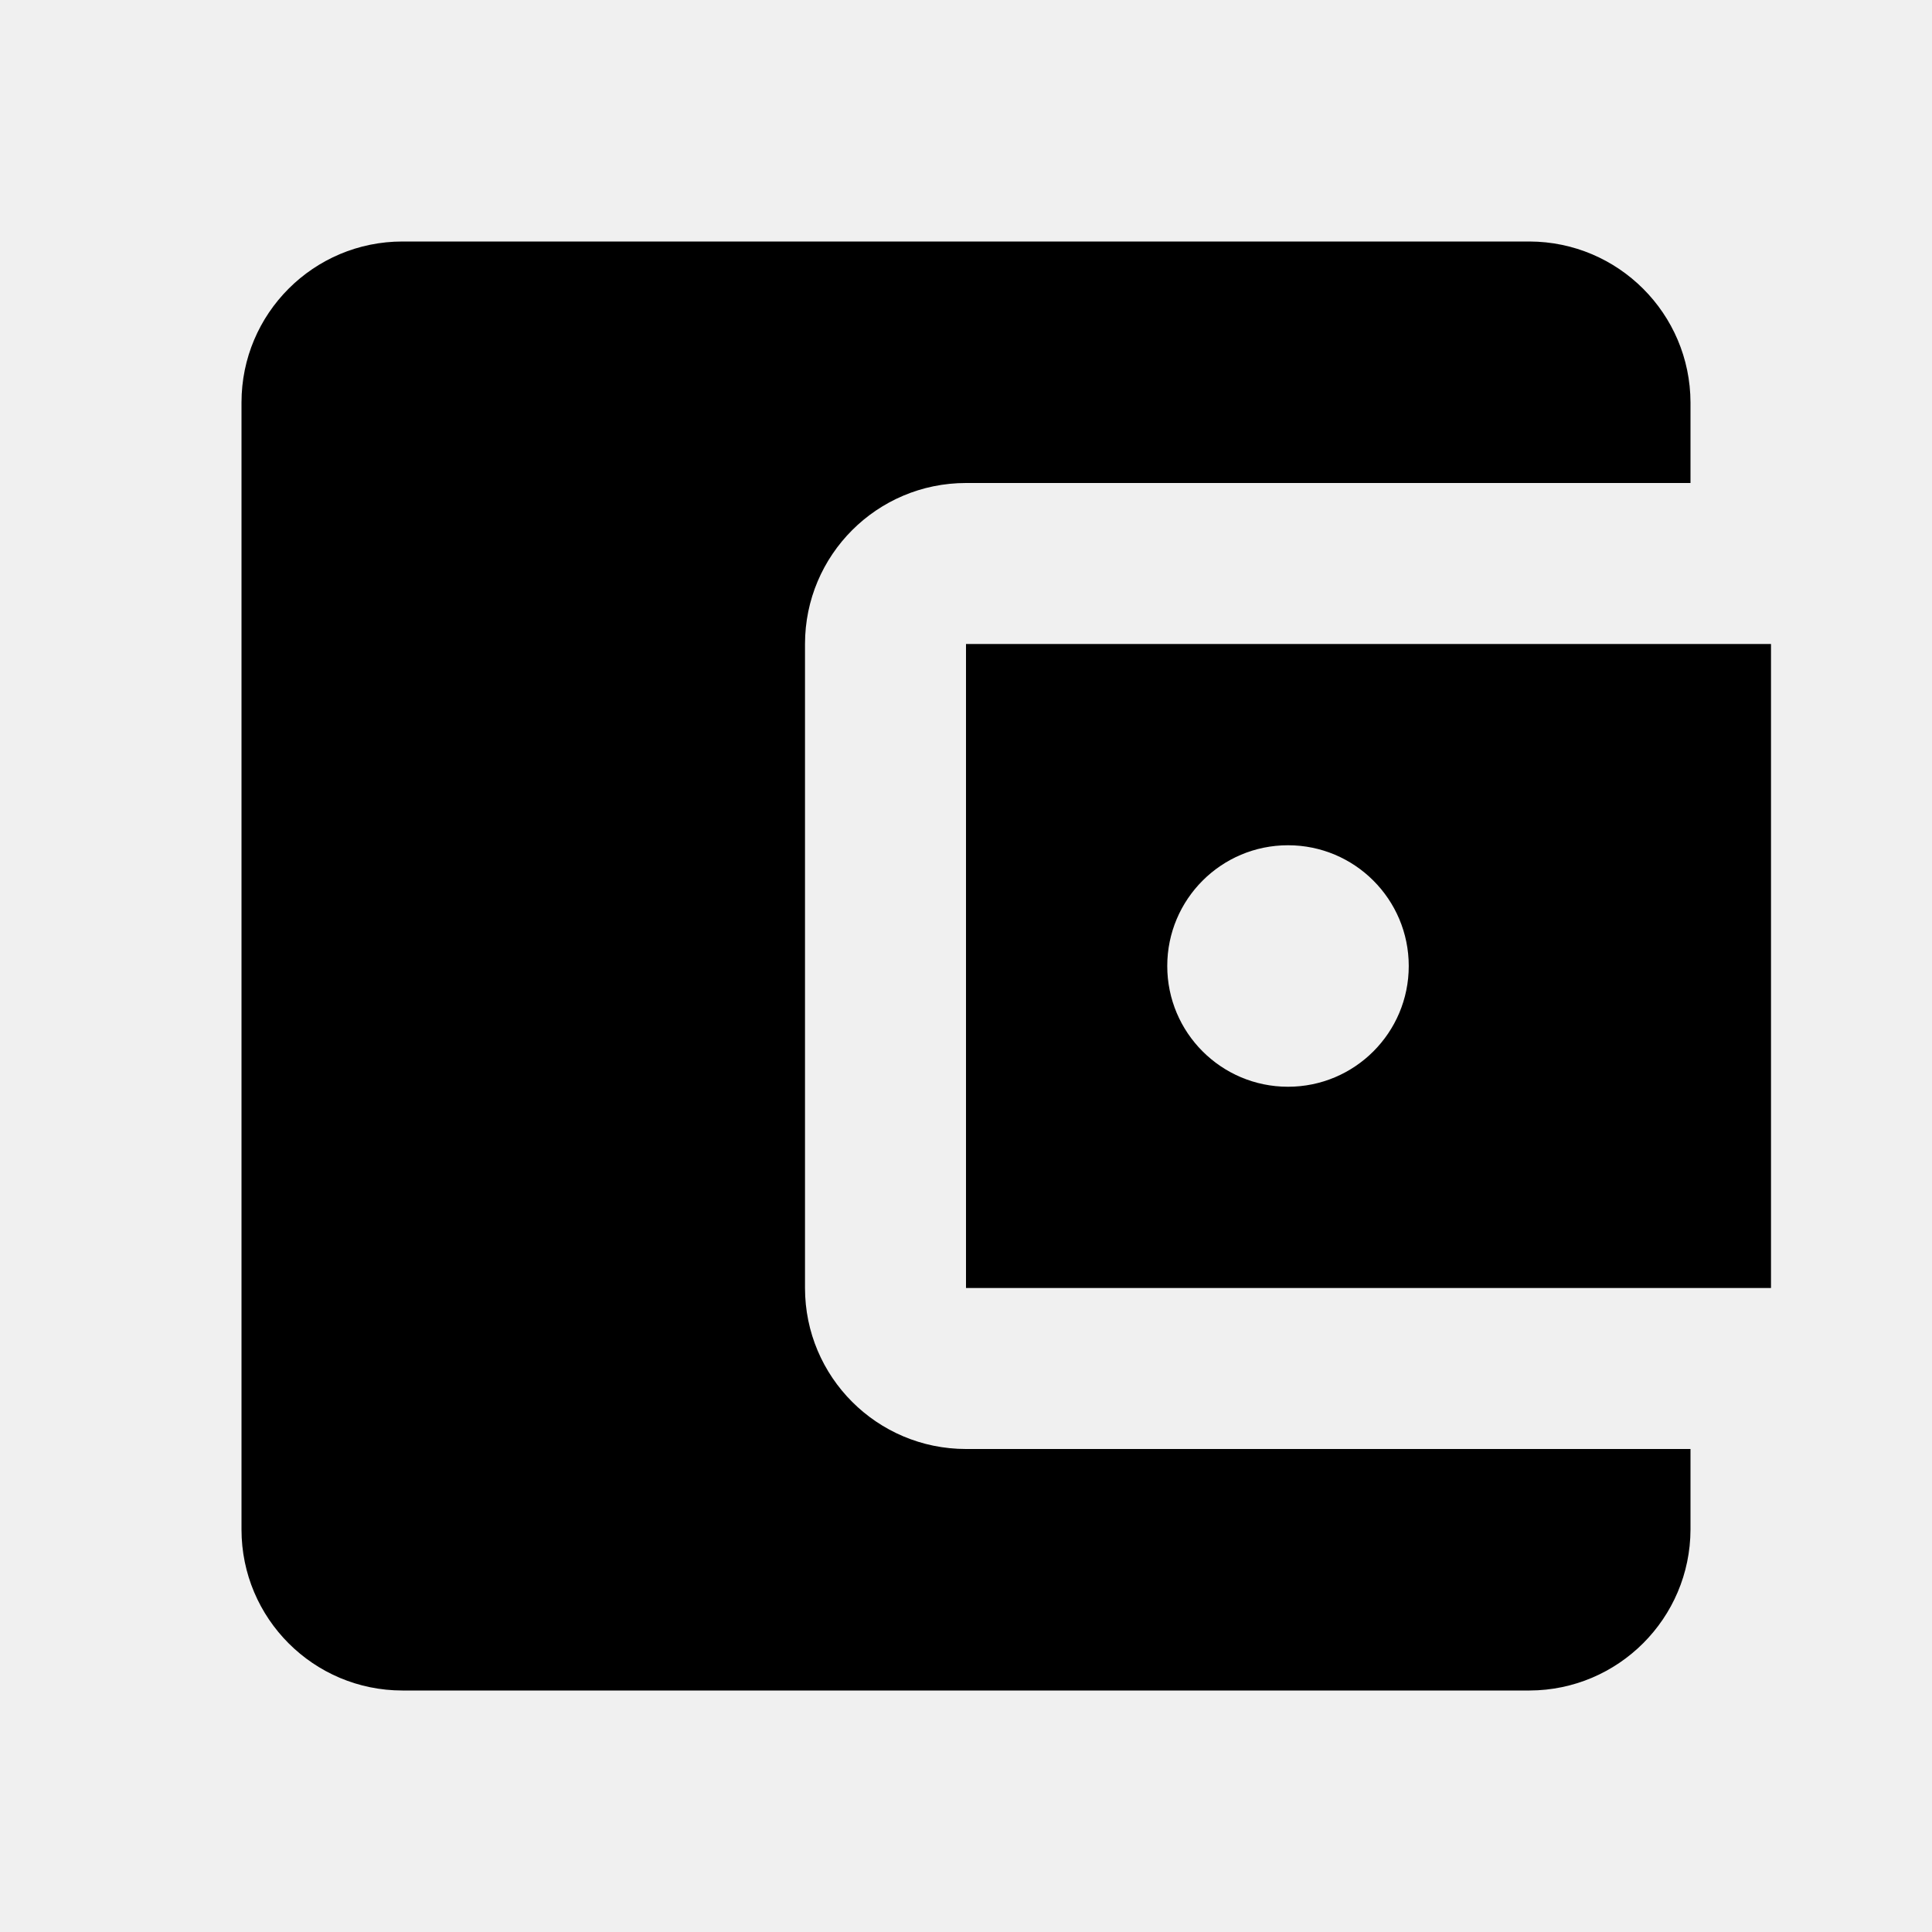
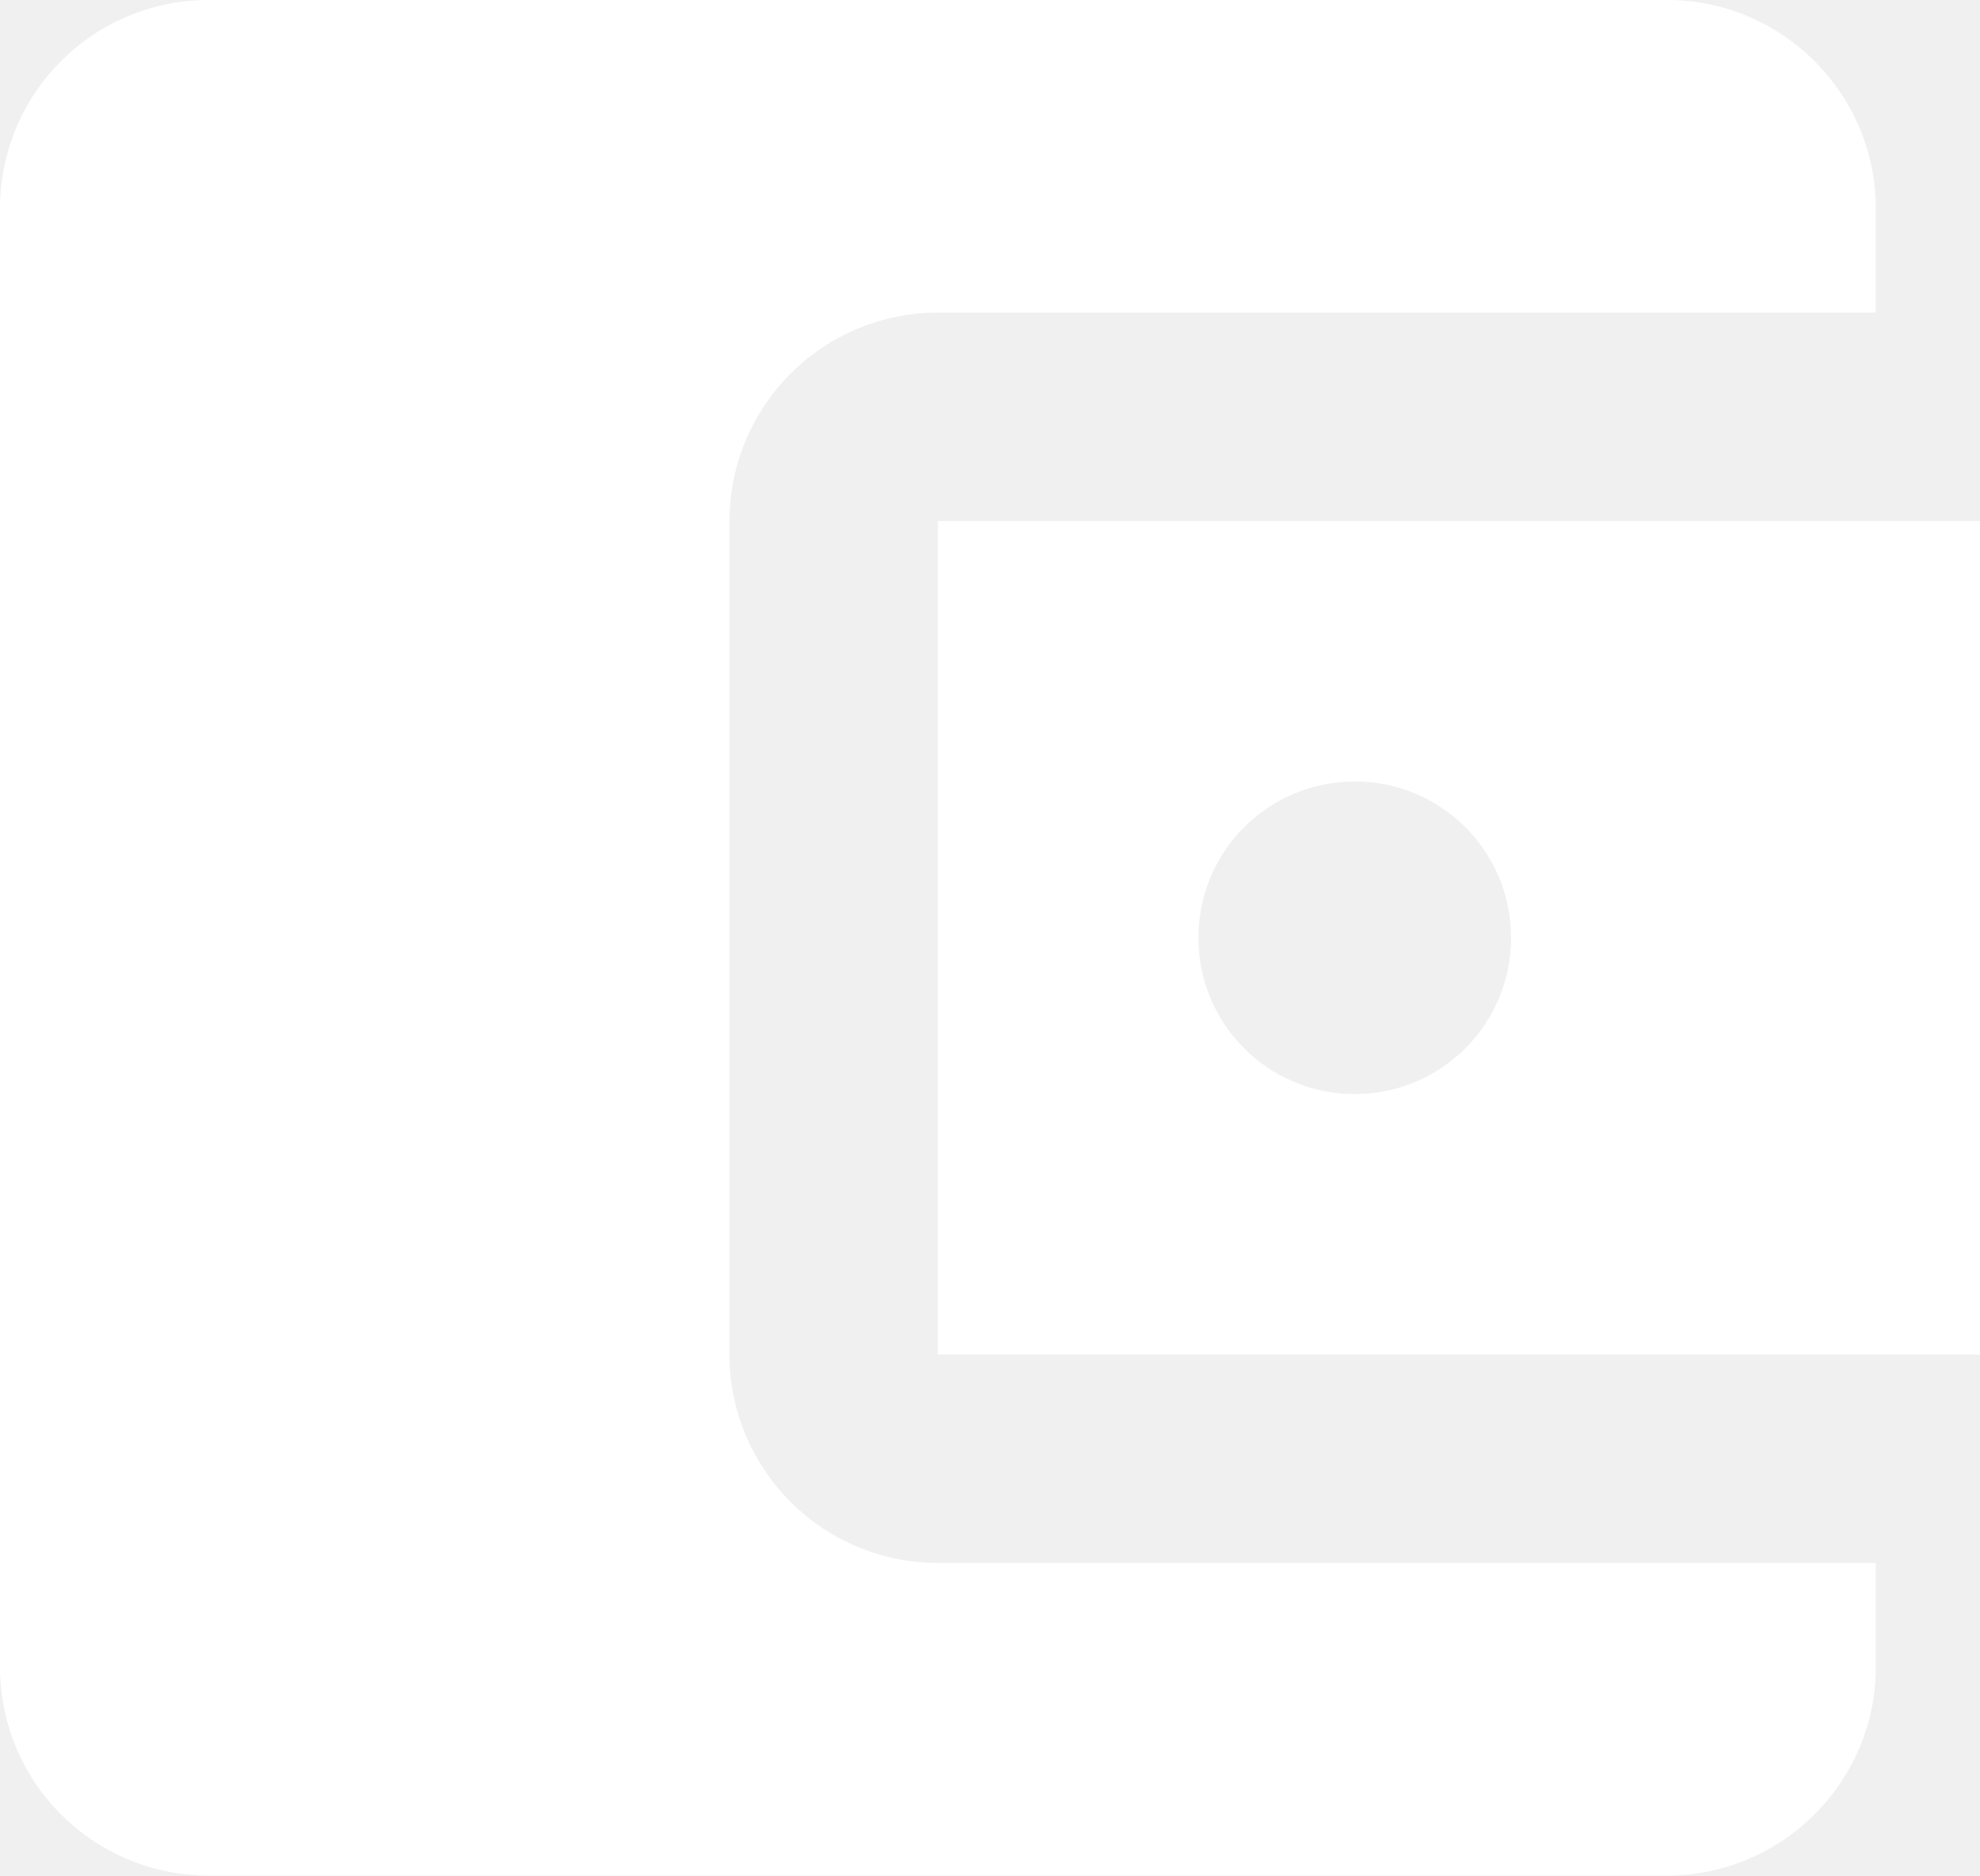
- <svg xmlns="http://www.w3.org/2000/svg" id="account_balance_wallet_black_24dp_2_" data-name="account_balance_wallet_black_24dp (2)" width="24" height="24" viewBox="0 0 24 24">
-   <path id="Trazado_84729" data-name="Trazado 84729" d="M0,0H24V24H0Z" fill="none" />
-   <path id="Trazado_84730" data-name="Trazado 84730" d="M21,18v1a2.006,2.006,0,0,1-2,2H5a2,2,0,0,1-2-2V5A2,2,0,0,1,5,3H19a2.006,2.006,0,0,1,2,2V6H12a2,2,0,0,0-2,2v8a2,2,0,0,0,2,2Zm-9-2H22V8H12Zm4-2.5A1.5,1.5,0,1,1,17.5,12,1.5,1.5,0,0,1,16,13.5Z" fill="#000" />
+ <svg xmlns="http://www.w3.org/2000/svg" width="19" height="18" viewBox="0 0 19 18" fill="none">
+   <path d="M18 15V16C18 17.1 17.1 18 16 18H2C1.47 18 0.961 17.789 0.586 17.414C0.211 17.039 0 16.53 0 16V2C0 1.47 0.211 0.961 0.586 0.586C0.961 0.211 1.47 0 2 0H16C17.1 0 18 0.9 18 2V3H9C8.47 3 7.961 3.211 7.586 3.586C7.211 3.961 7 4.47 7 5V13C7 13.53 7.211 14.039 7.586 14.414C7.961 14.789 8.47 15 9 15H18ZM9 13H19V5H9V13ZM13 10.5C12.17 10.5 11.5 9.83 11.5 9C11.5 8.17 12.17 7.5 13 7.5C13.83 7.5 14.5 8.17 14.5 9C14.5 9.83 13.83 10.5 13 10.5Z" fill="white" />
</svg>
